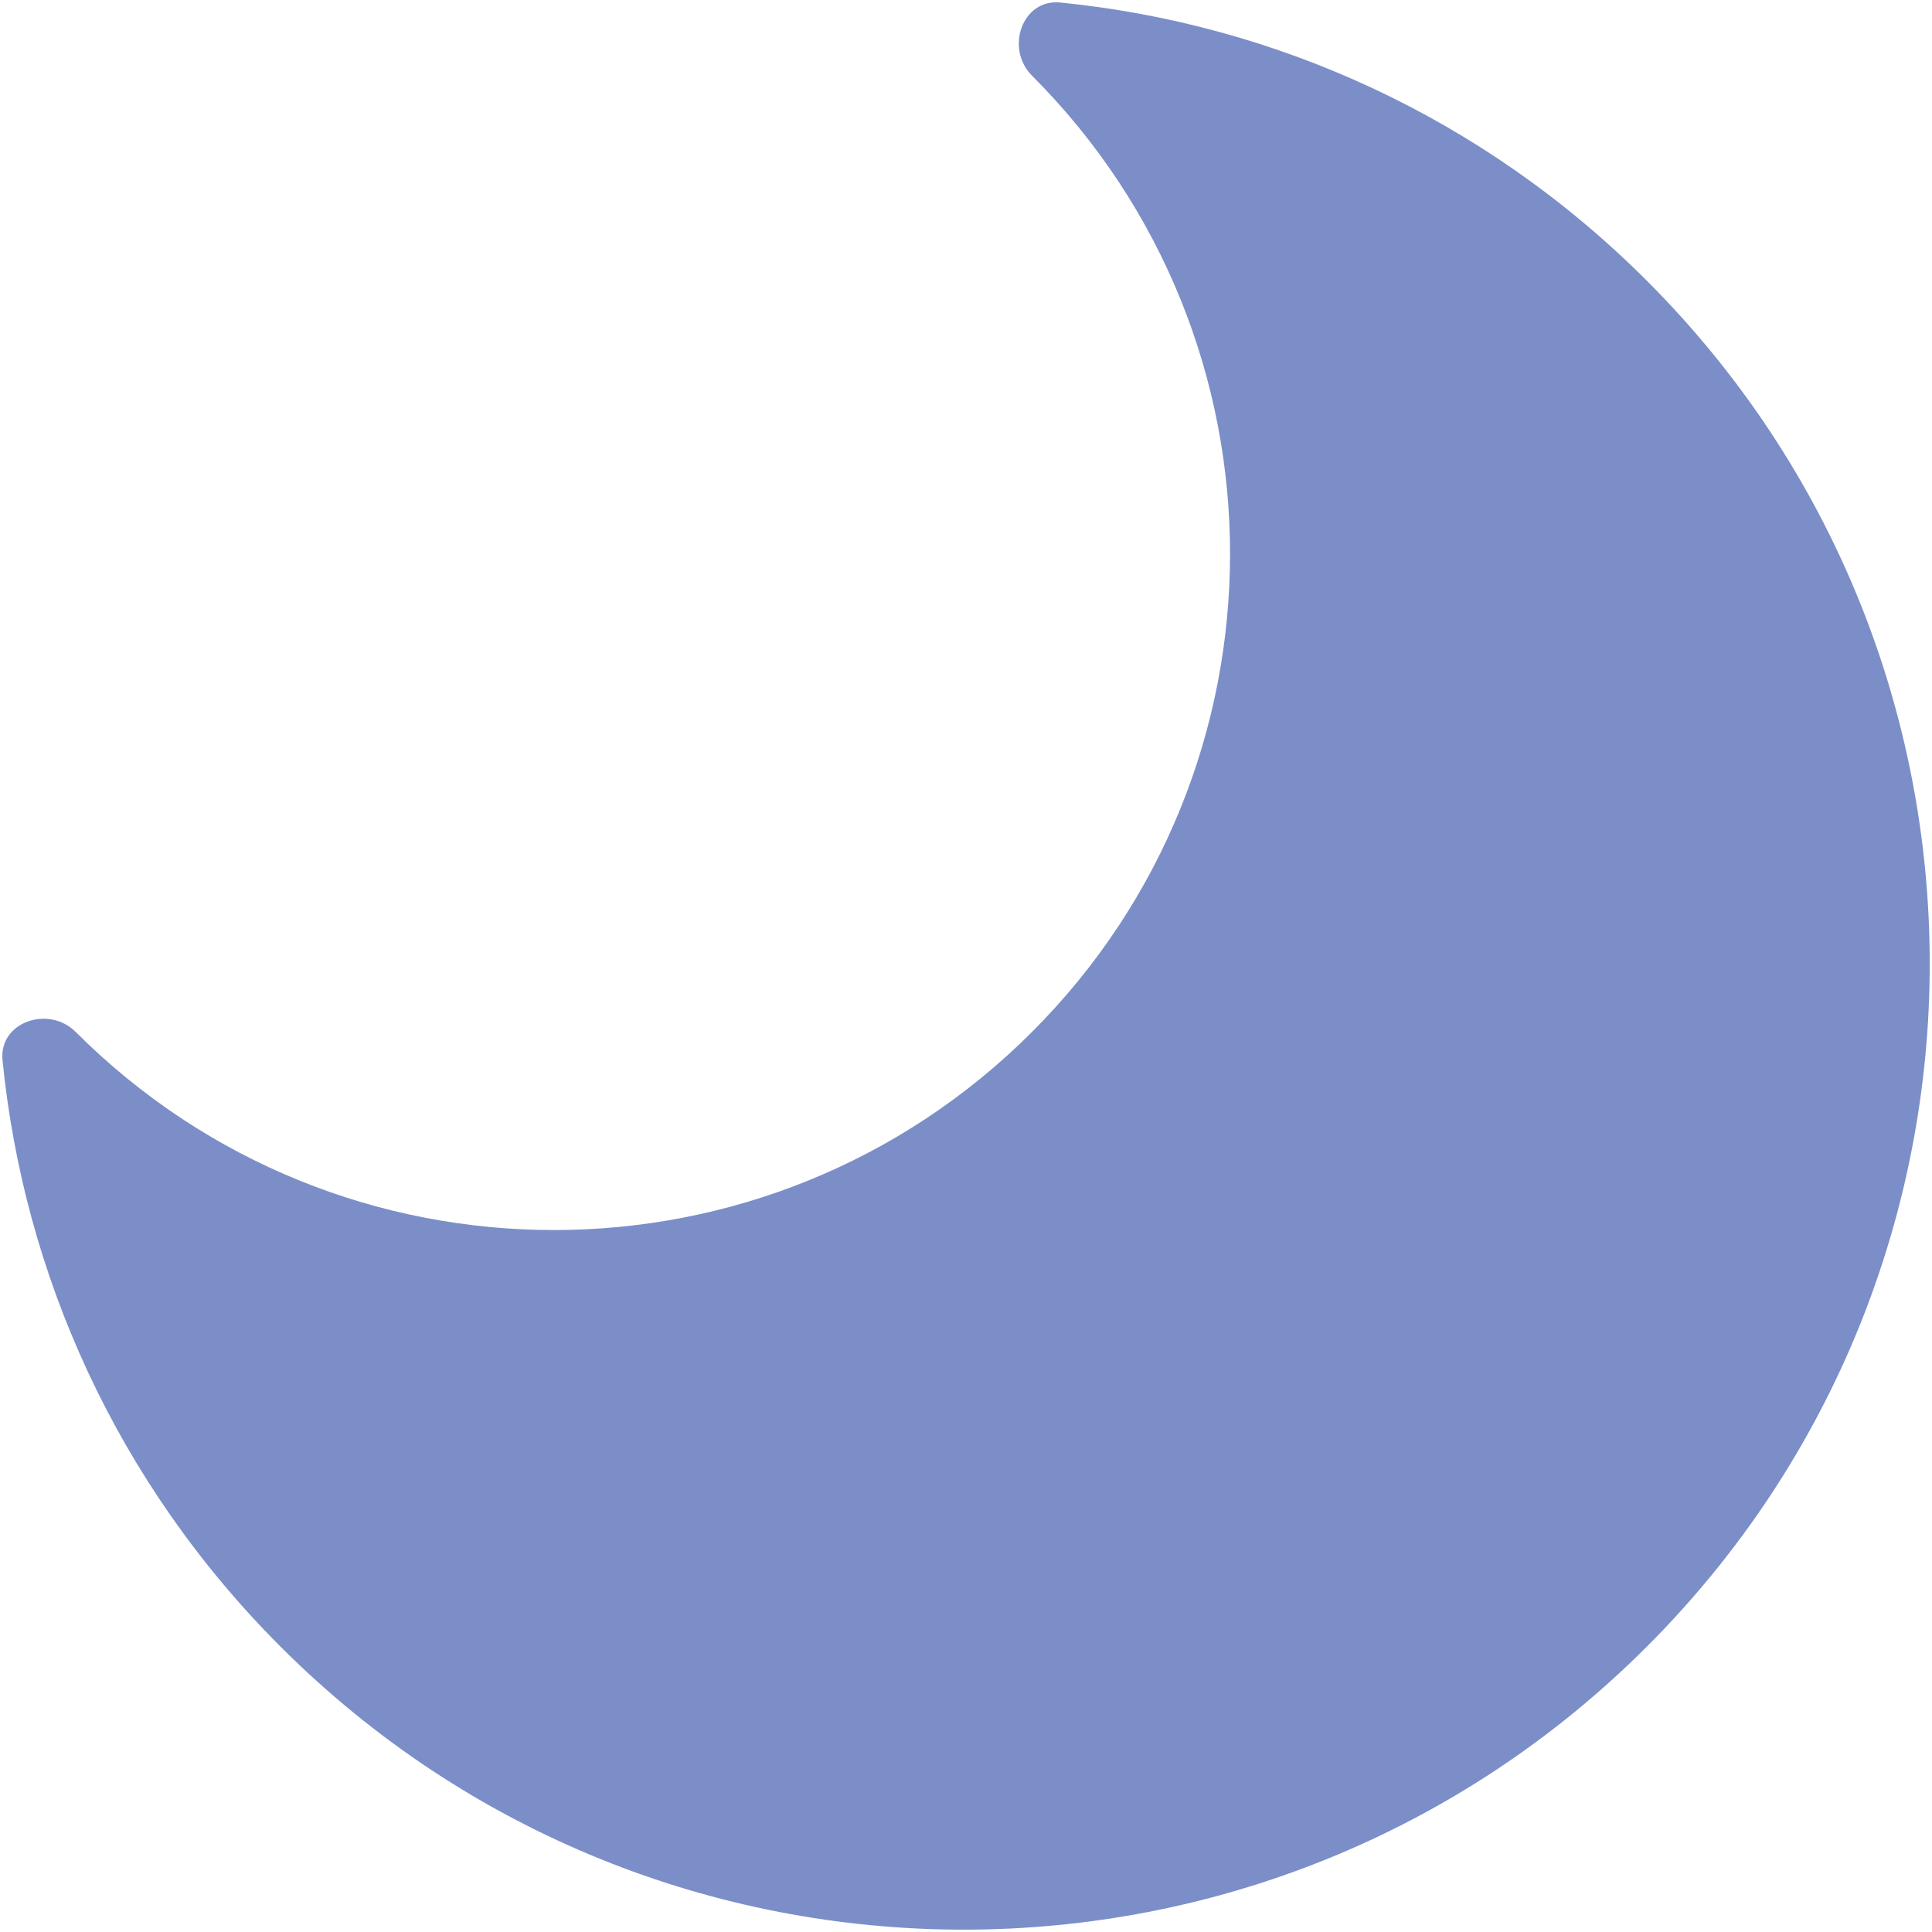
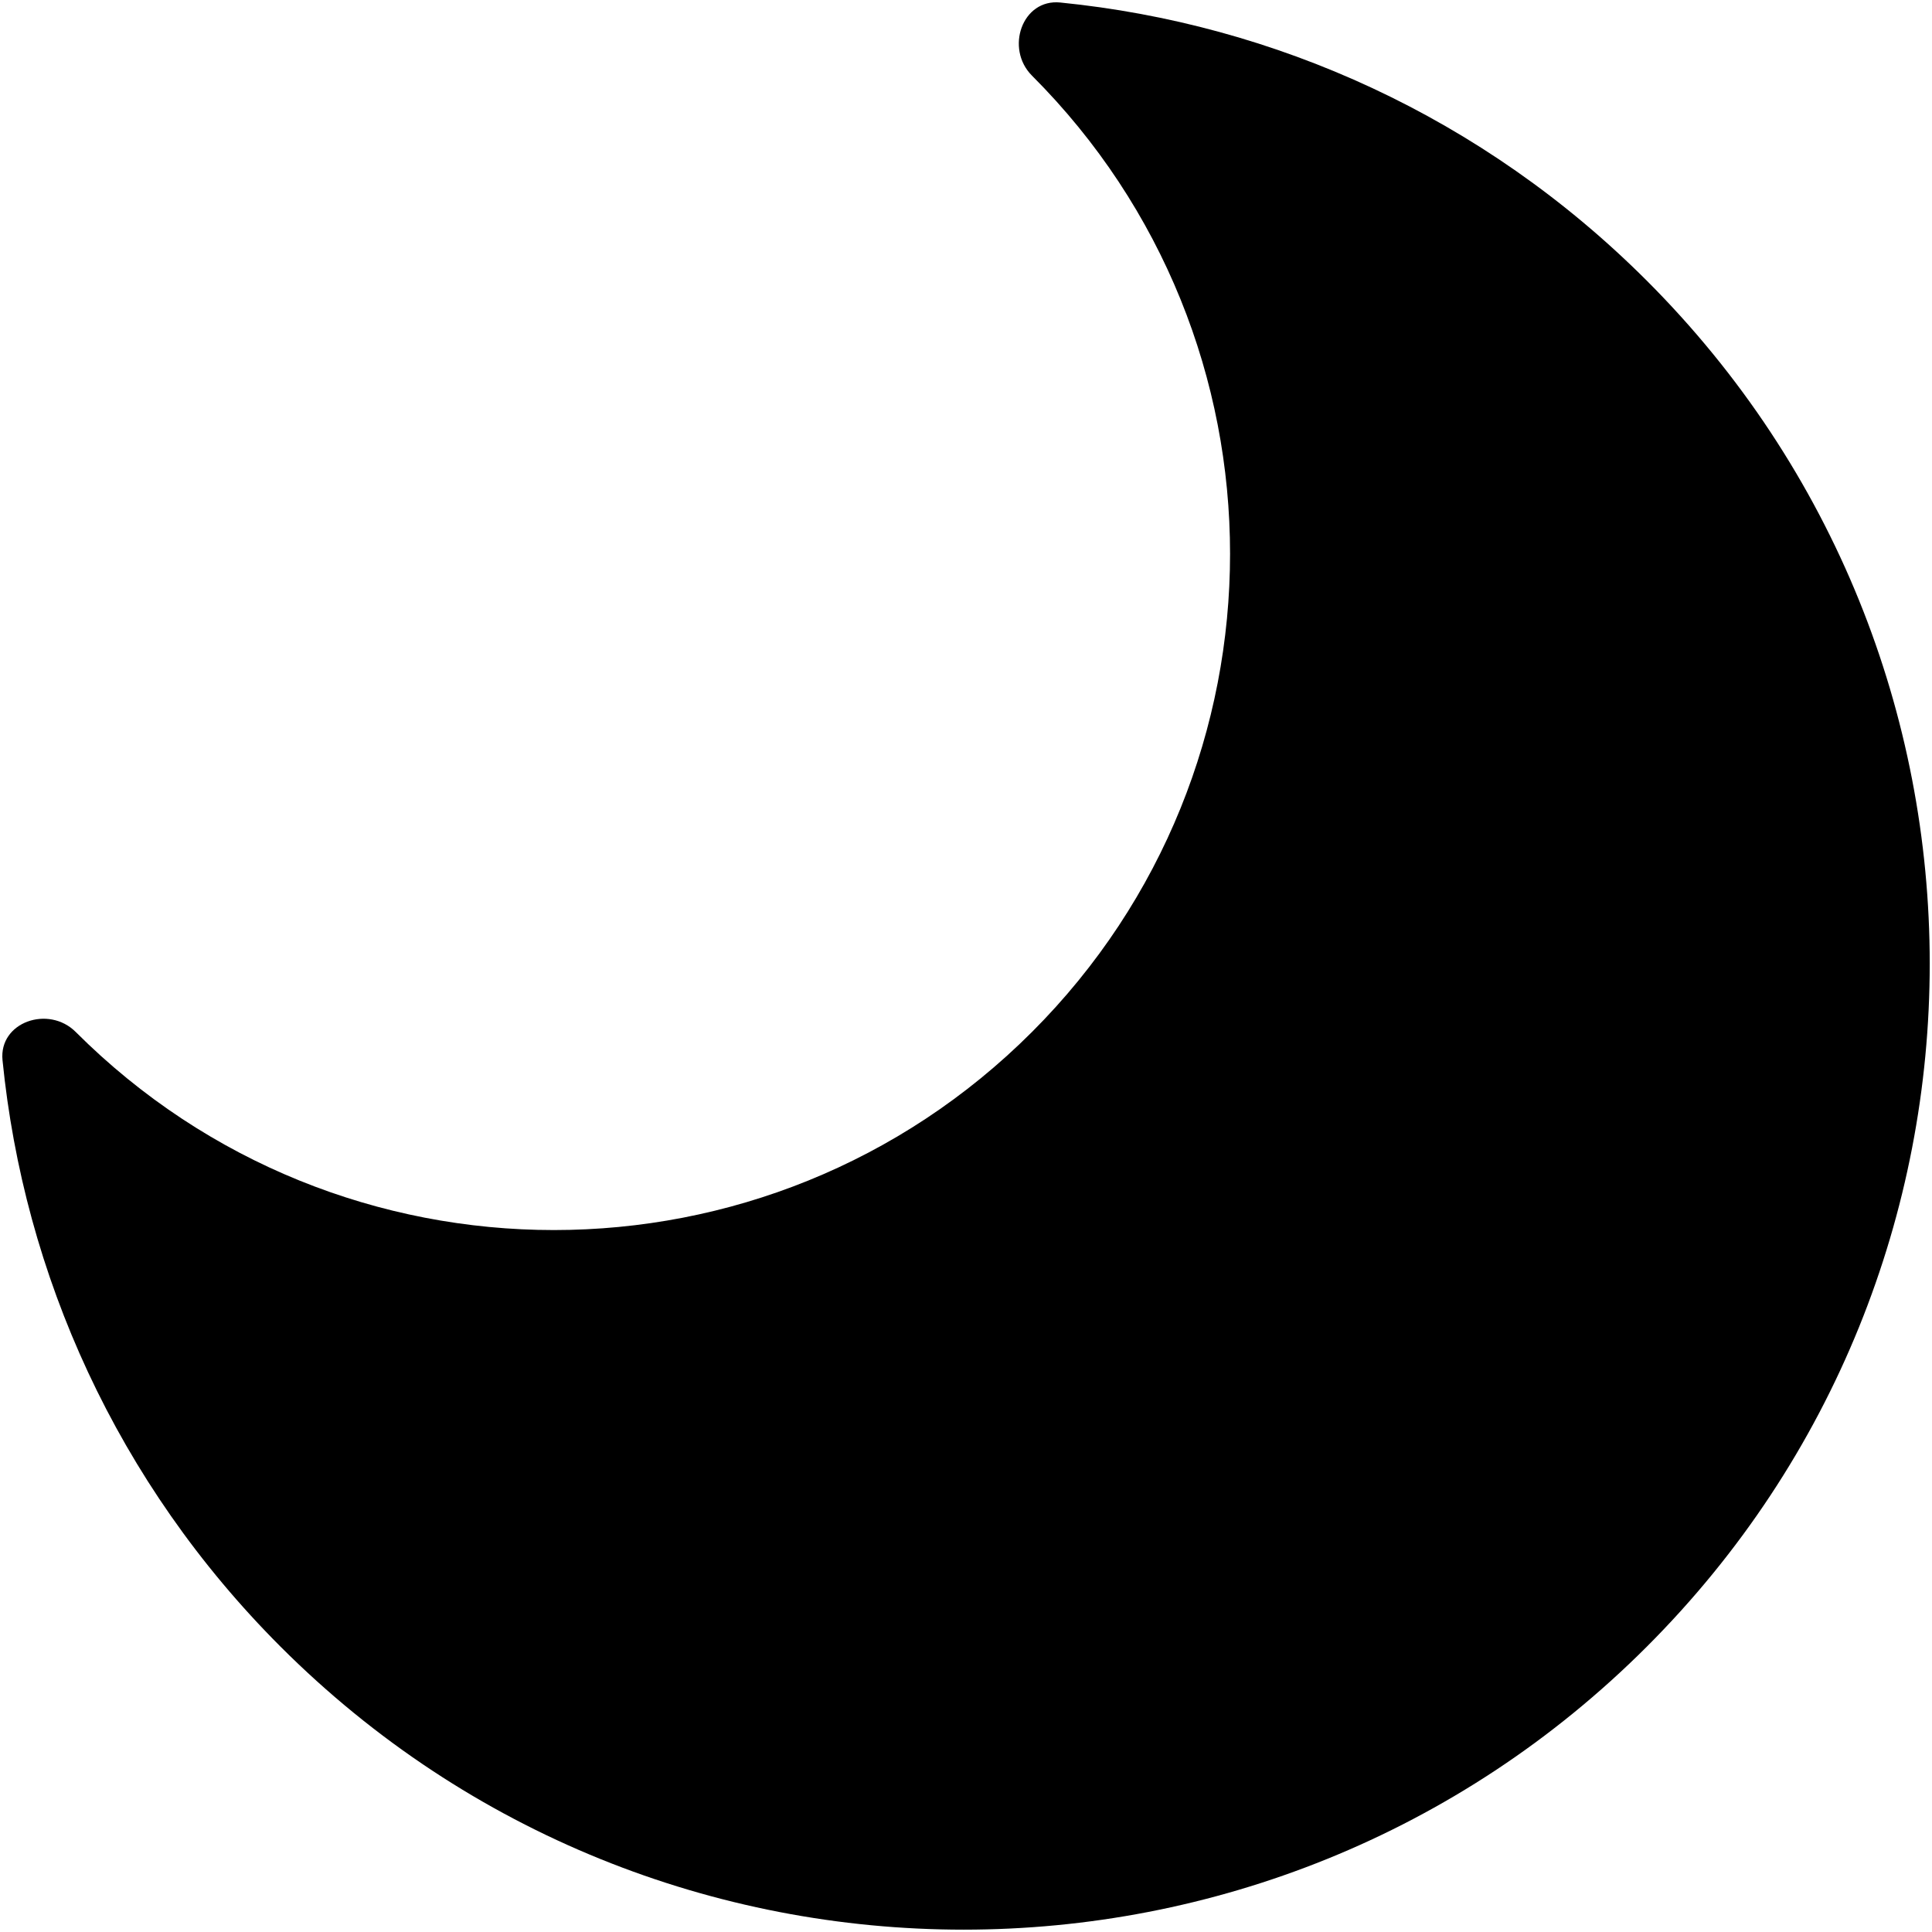
<svg xmlns="http://www.w3.org/2000/svg" width="20" height="20" viewBox="0 0 20 20" fill="none">
-   <path d="M10.683 10.683C13.417 7.949 13.417 3.517 10.683 0.783C10.403 0.503 10.581 -0.014 10.976 0.026C13.192 0.247 15.349 1.207 17.047 2.905C20.953 6.81 20.953 13.142 17.047 17.047C13.142 20.952 6.81 20.952 2.905 17.047C1.207 15.349 0.247 13.192 0.026 10.975C-0.013 10.58 0.503 10.402 0.784 10.683C3.518 13.417 7.95 13.417 10.683 10.683Z" fill="#7B8EC8" />
+   <path d="M10.683 10.683C13.417 7.949 13.417 3.517 10.683 0.783C10.403 0.503 10.581 -0.014 10.976 0.026C13.192 0.247 15.349 1.207 17.047 2.905C20.953 6.81 20.953 13.142 17.047 17.047C13.142 20.952 6.81 20.952 2.905 17.047C1.207 15.349 0.247 13.192 0.026 10.975C-0.013 10.58 0.503 10.402 0.784 10.683C3.518 13.417 7.95 13.417 10.683 10.683Z" fill="#000" />
</svg>
